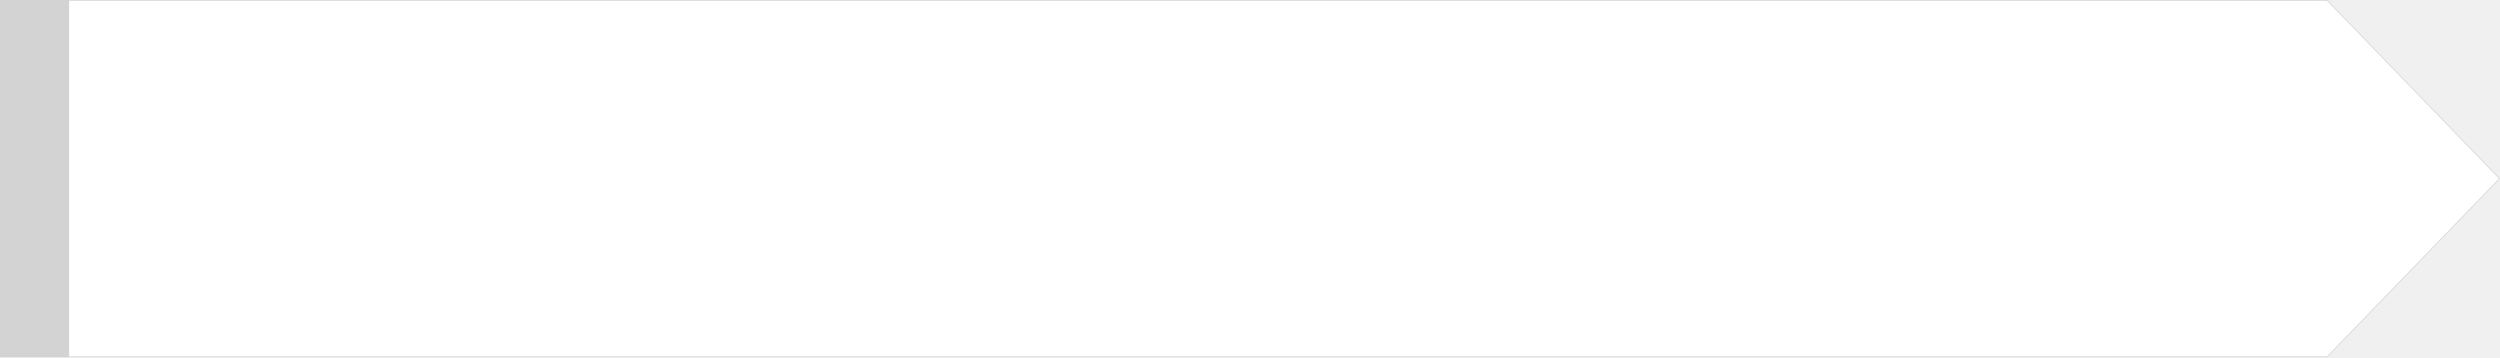
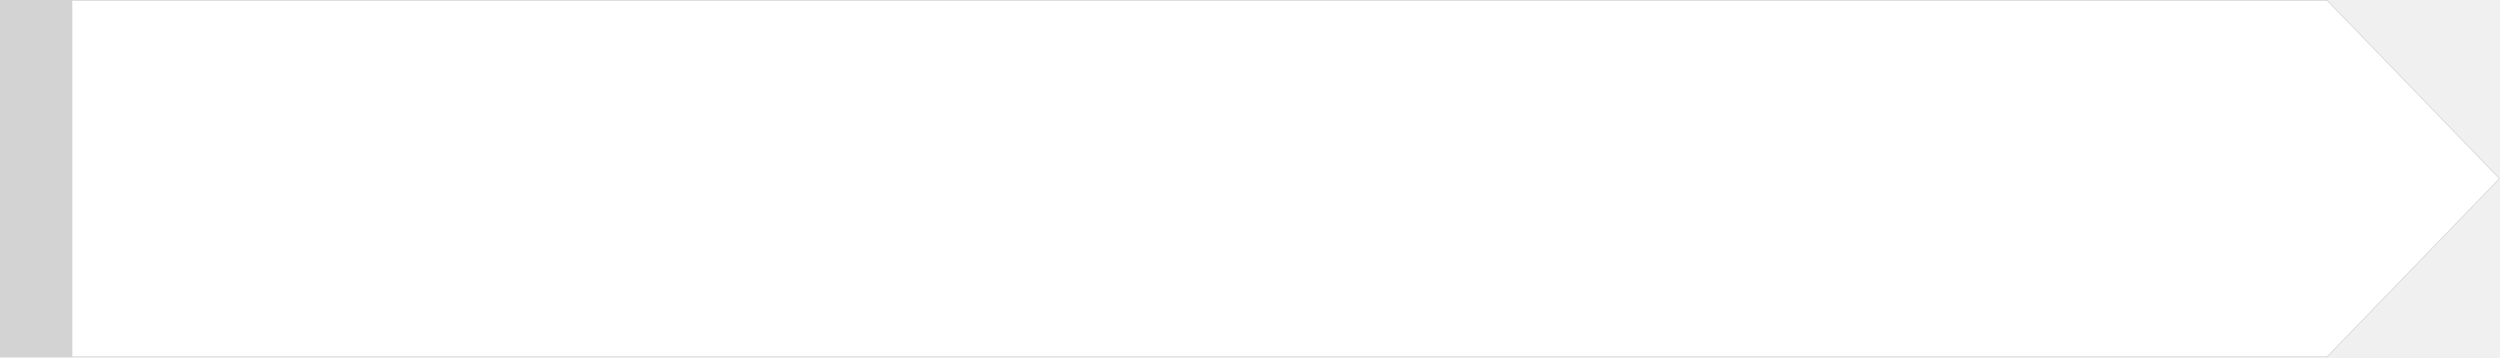
<svg xmlns="http://www.w3.org/2000/svg" width="2800" height="400" viewBox="0 0 2800 400" fill="none">
  <path d="M0.4 0.4H2606.35L2799.44 200L2606.35 399.6H0.4V0.4Z" fill="white" stroke="#D3D3D3" stroke-width="0.8" />
-   <rect width="77.442" height="400" fill="#D3D3D3" />
+   <rect width="81" height="400" fill="#D3D3D3" />
</svg>
